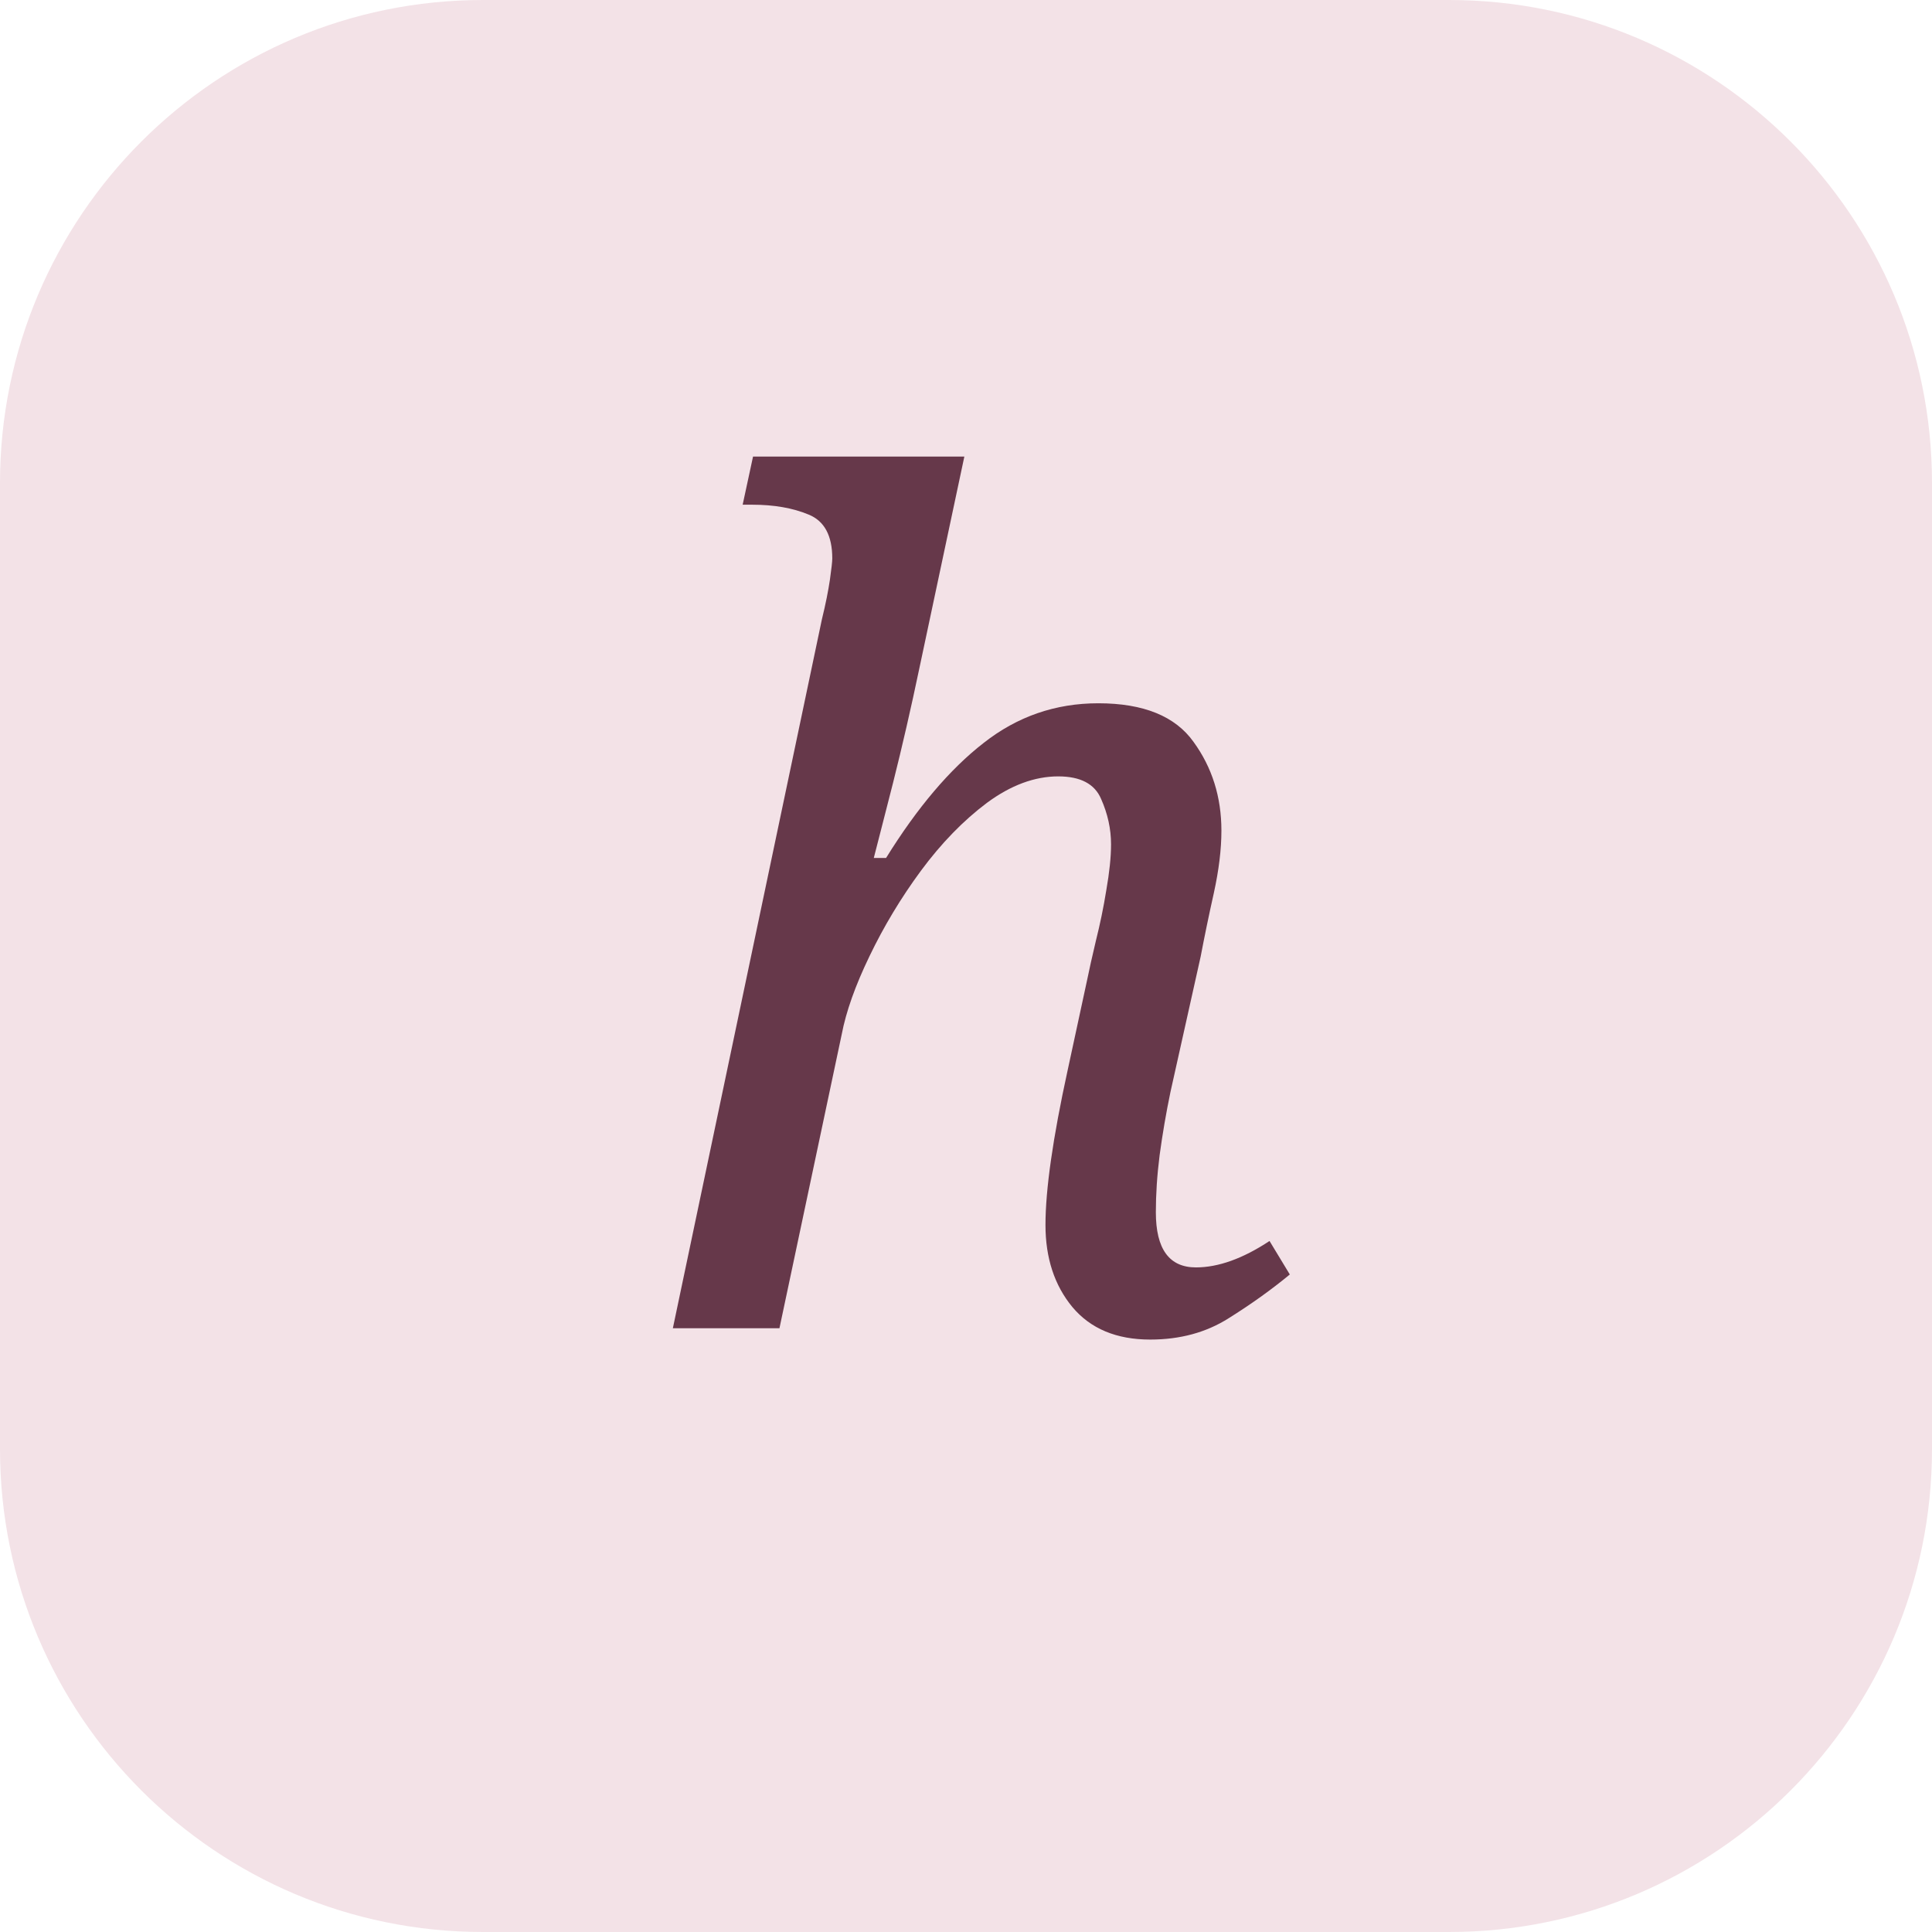
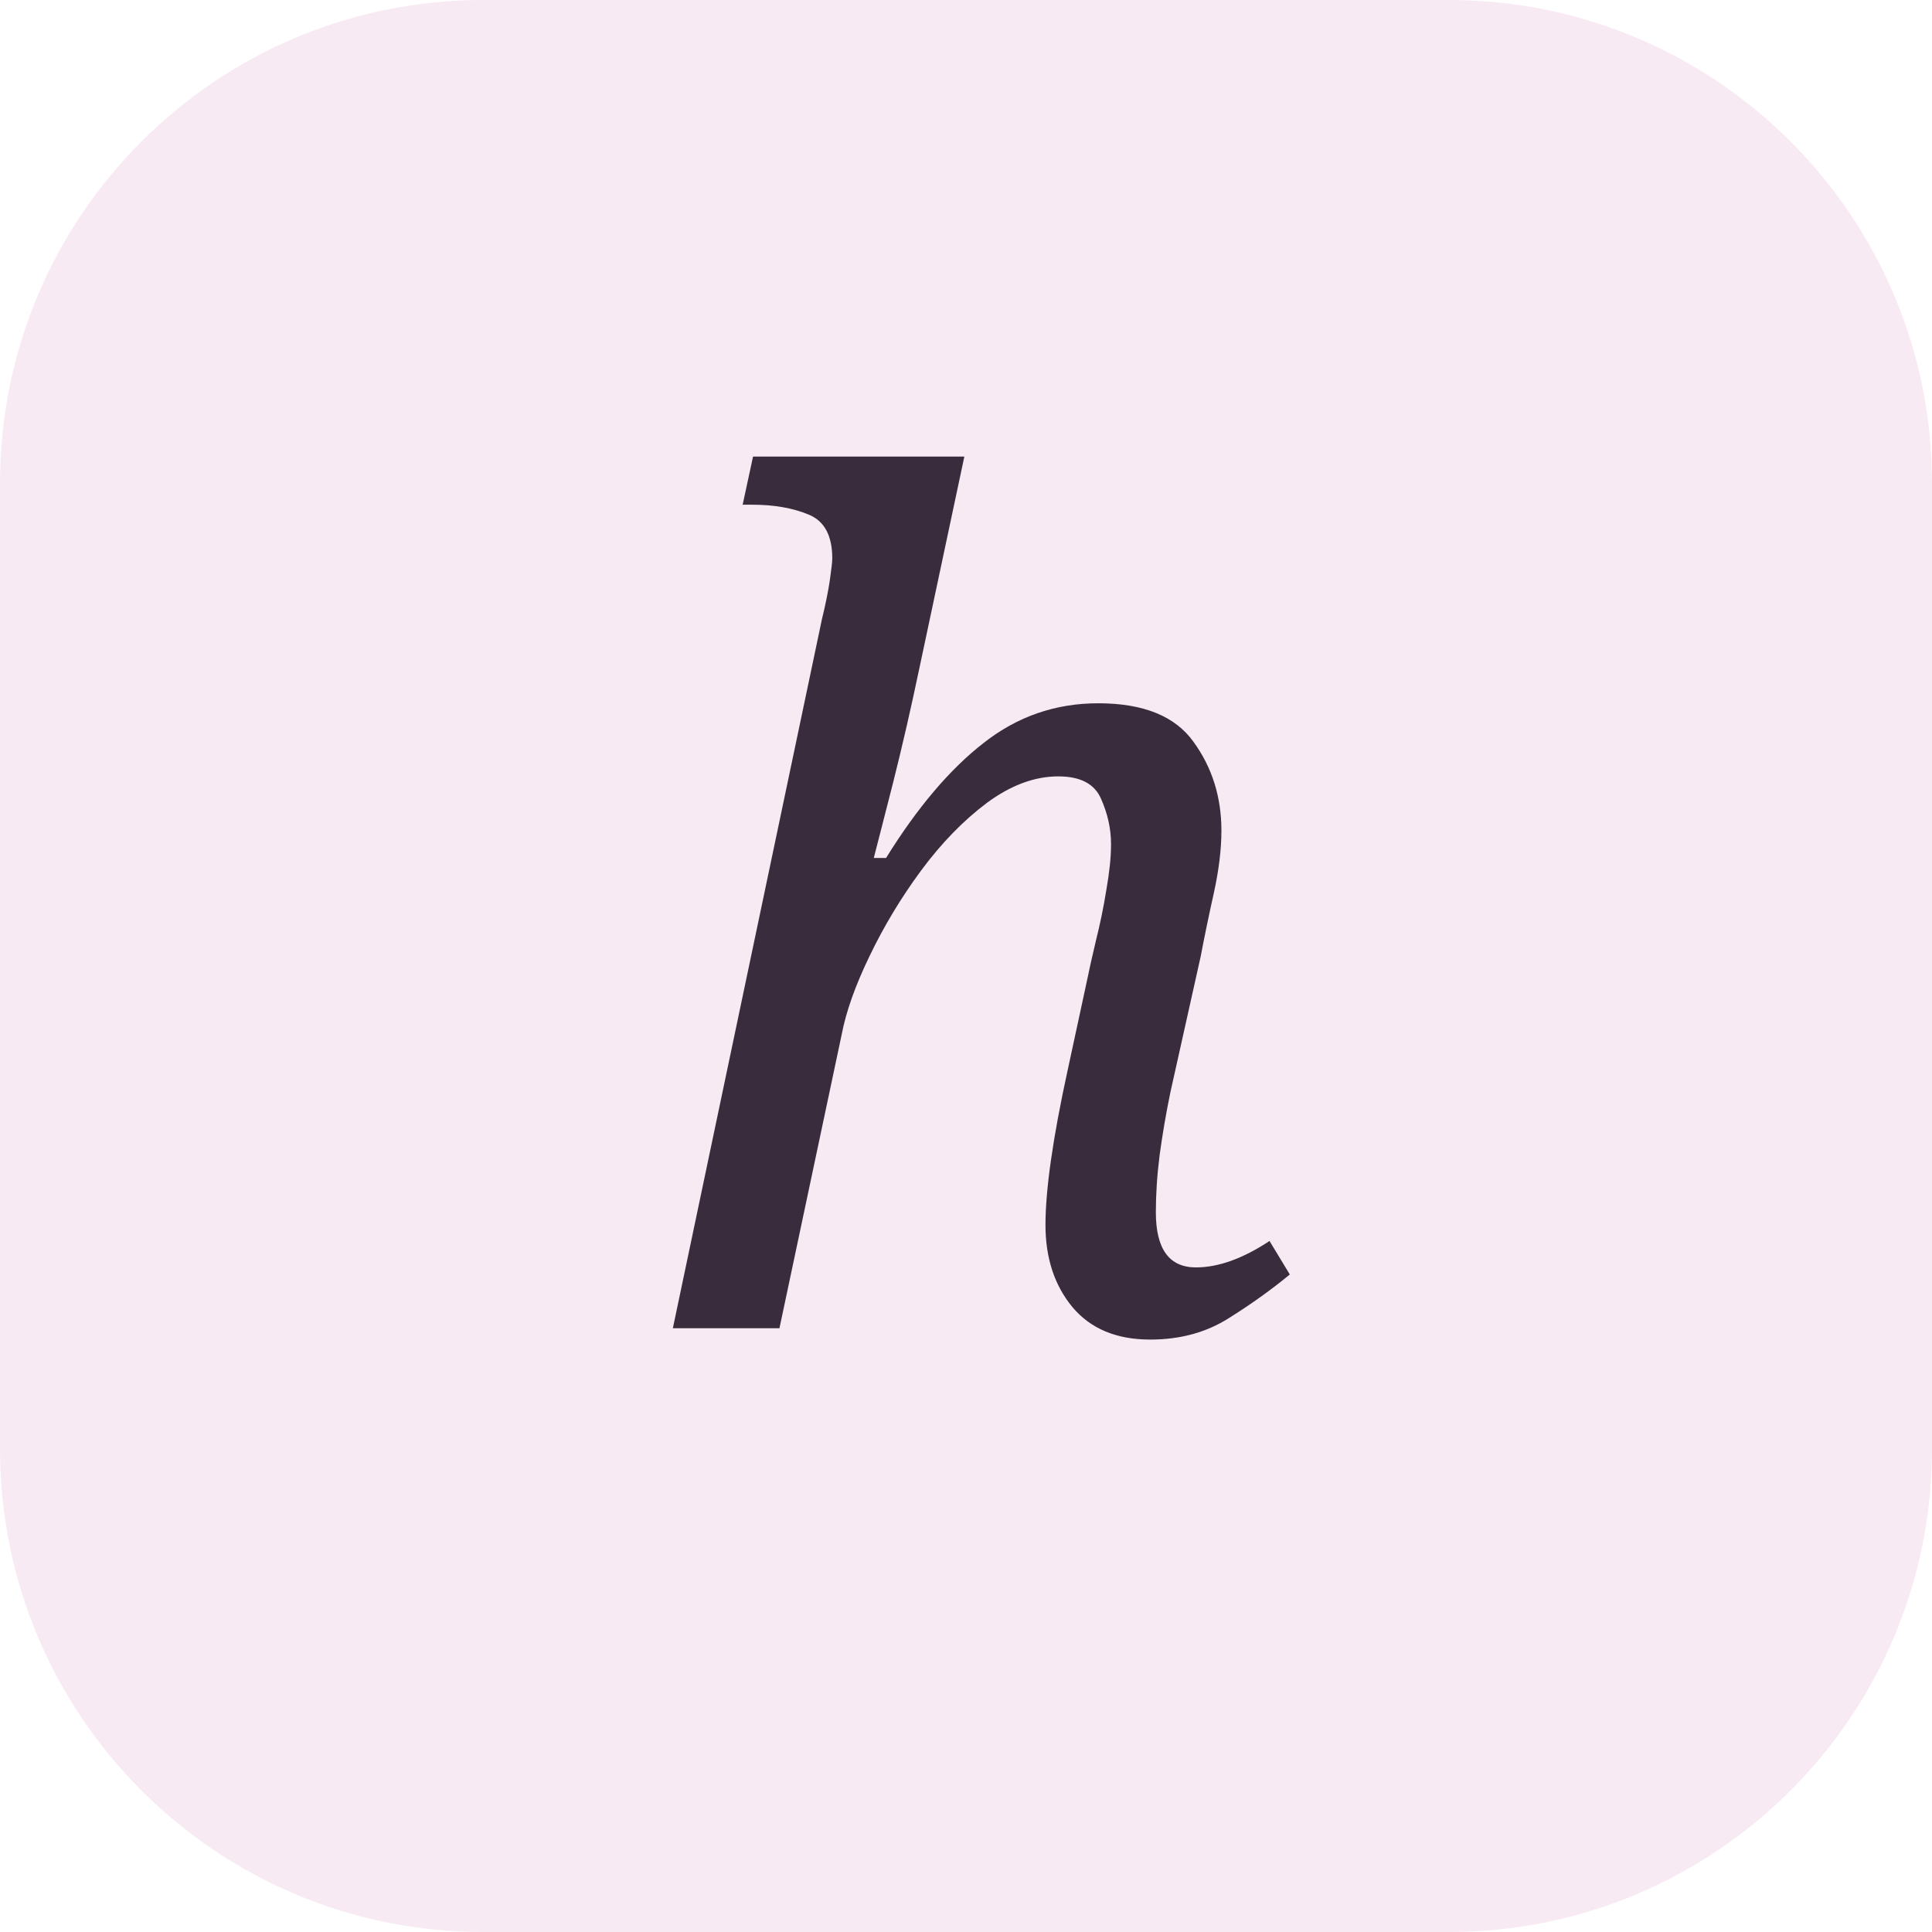
<svg xmlns="http://www.w3.org/2000/svg" viewBox="0 0 64 64">
-   <rect width="64" height="64" rx="16" fill="#f3e2e7" />
-   <text x="32" y="44" text-anchor="middle" font-family="Georgia,serif" font-size="38" font-style="italic" fill="#66384a">h</text>
+   <rect width="64" height="64" rx="16" fill="#F8EAF3" />
+   <text x="32" y="44" text-anchor="middle" font-family="Georgia,serif" font-size="38" font-style="italic" fill="#392D3D">h</text>
</svg>
